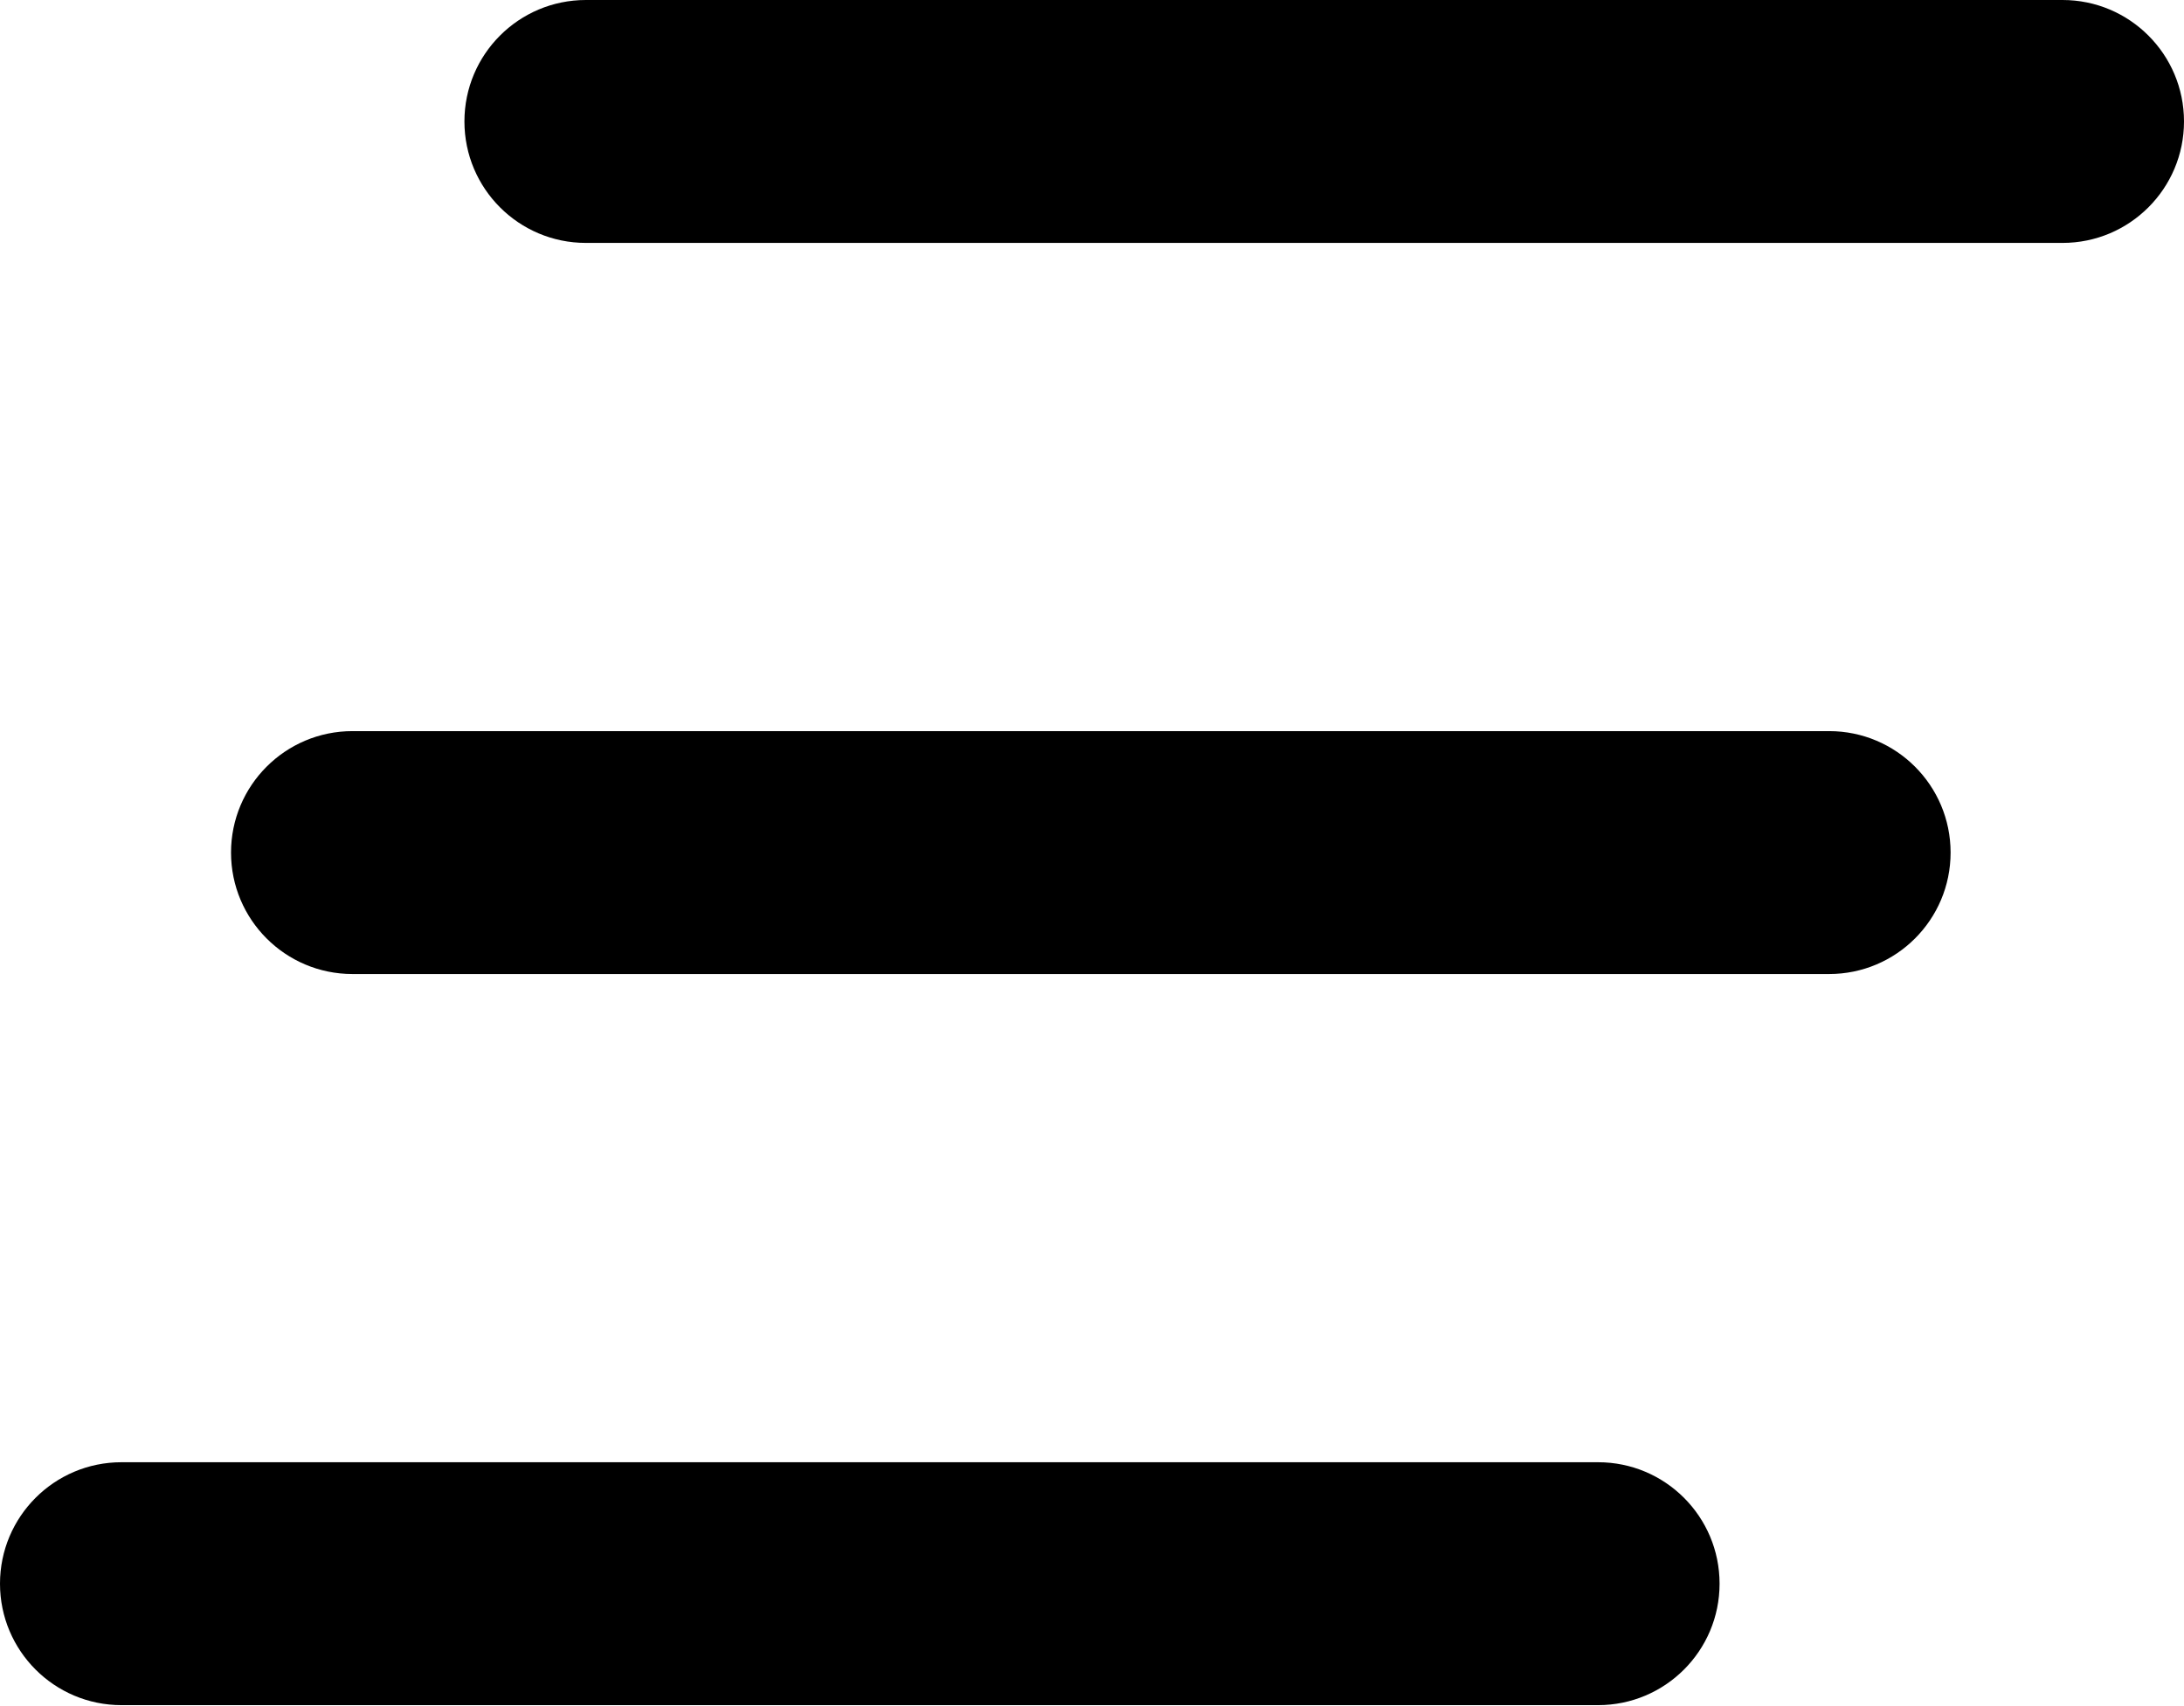
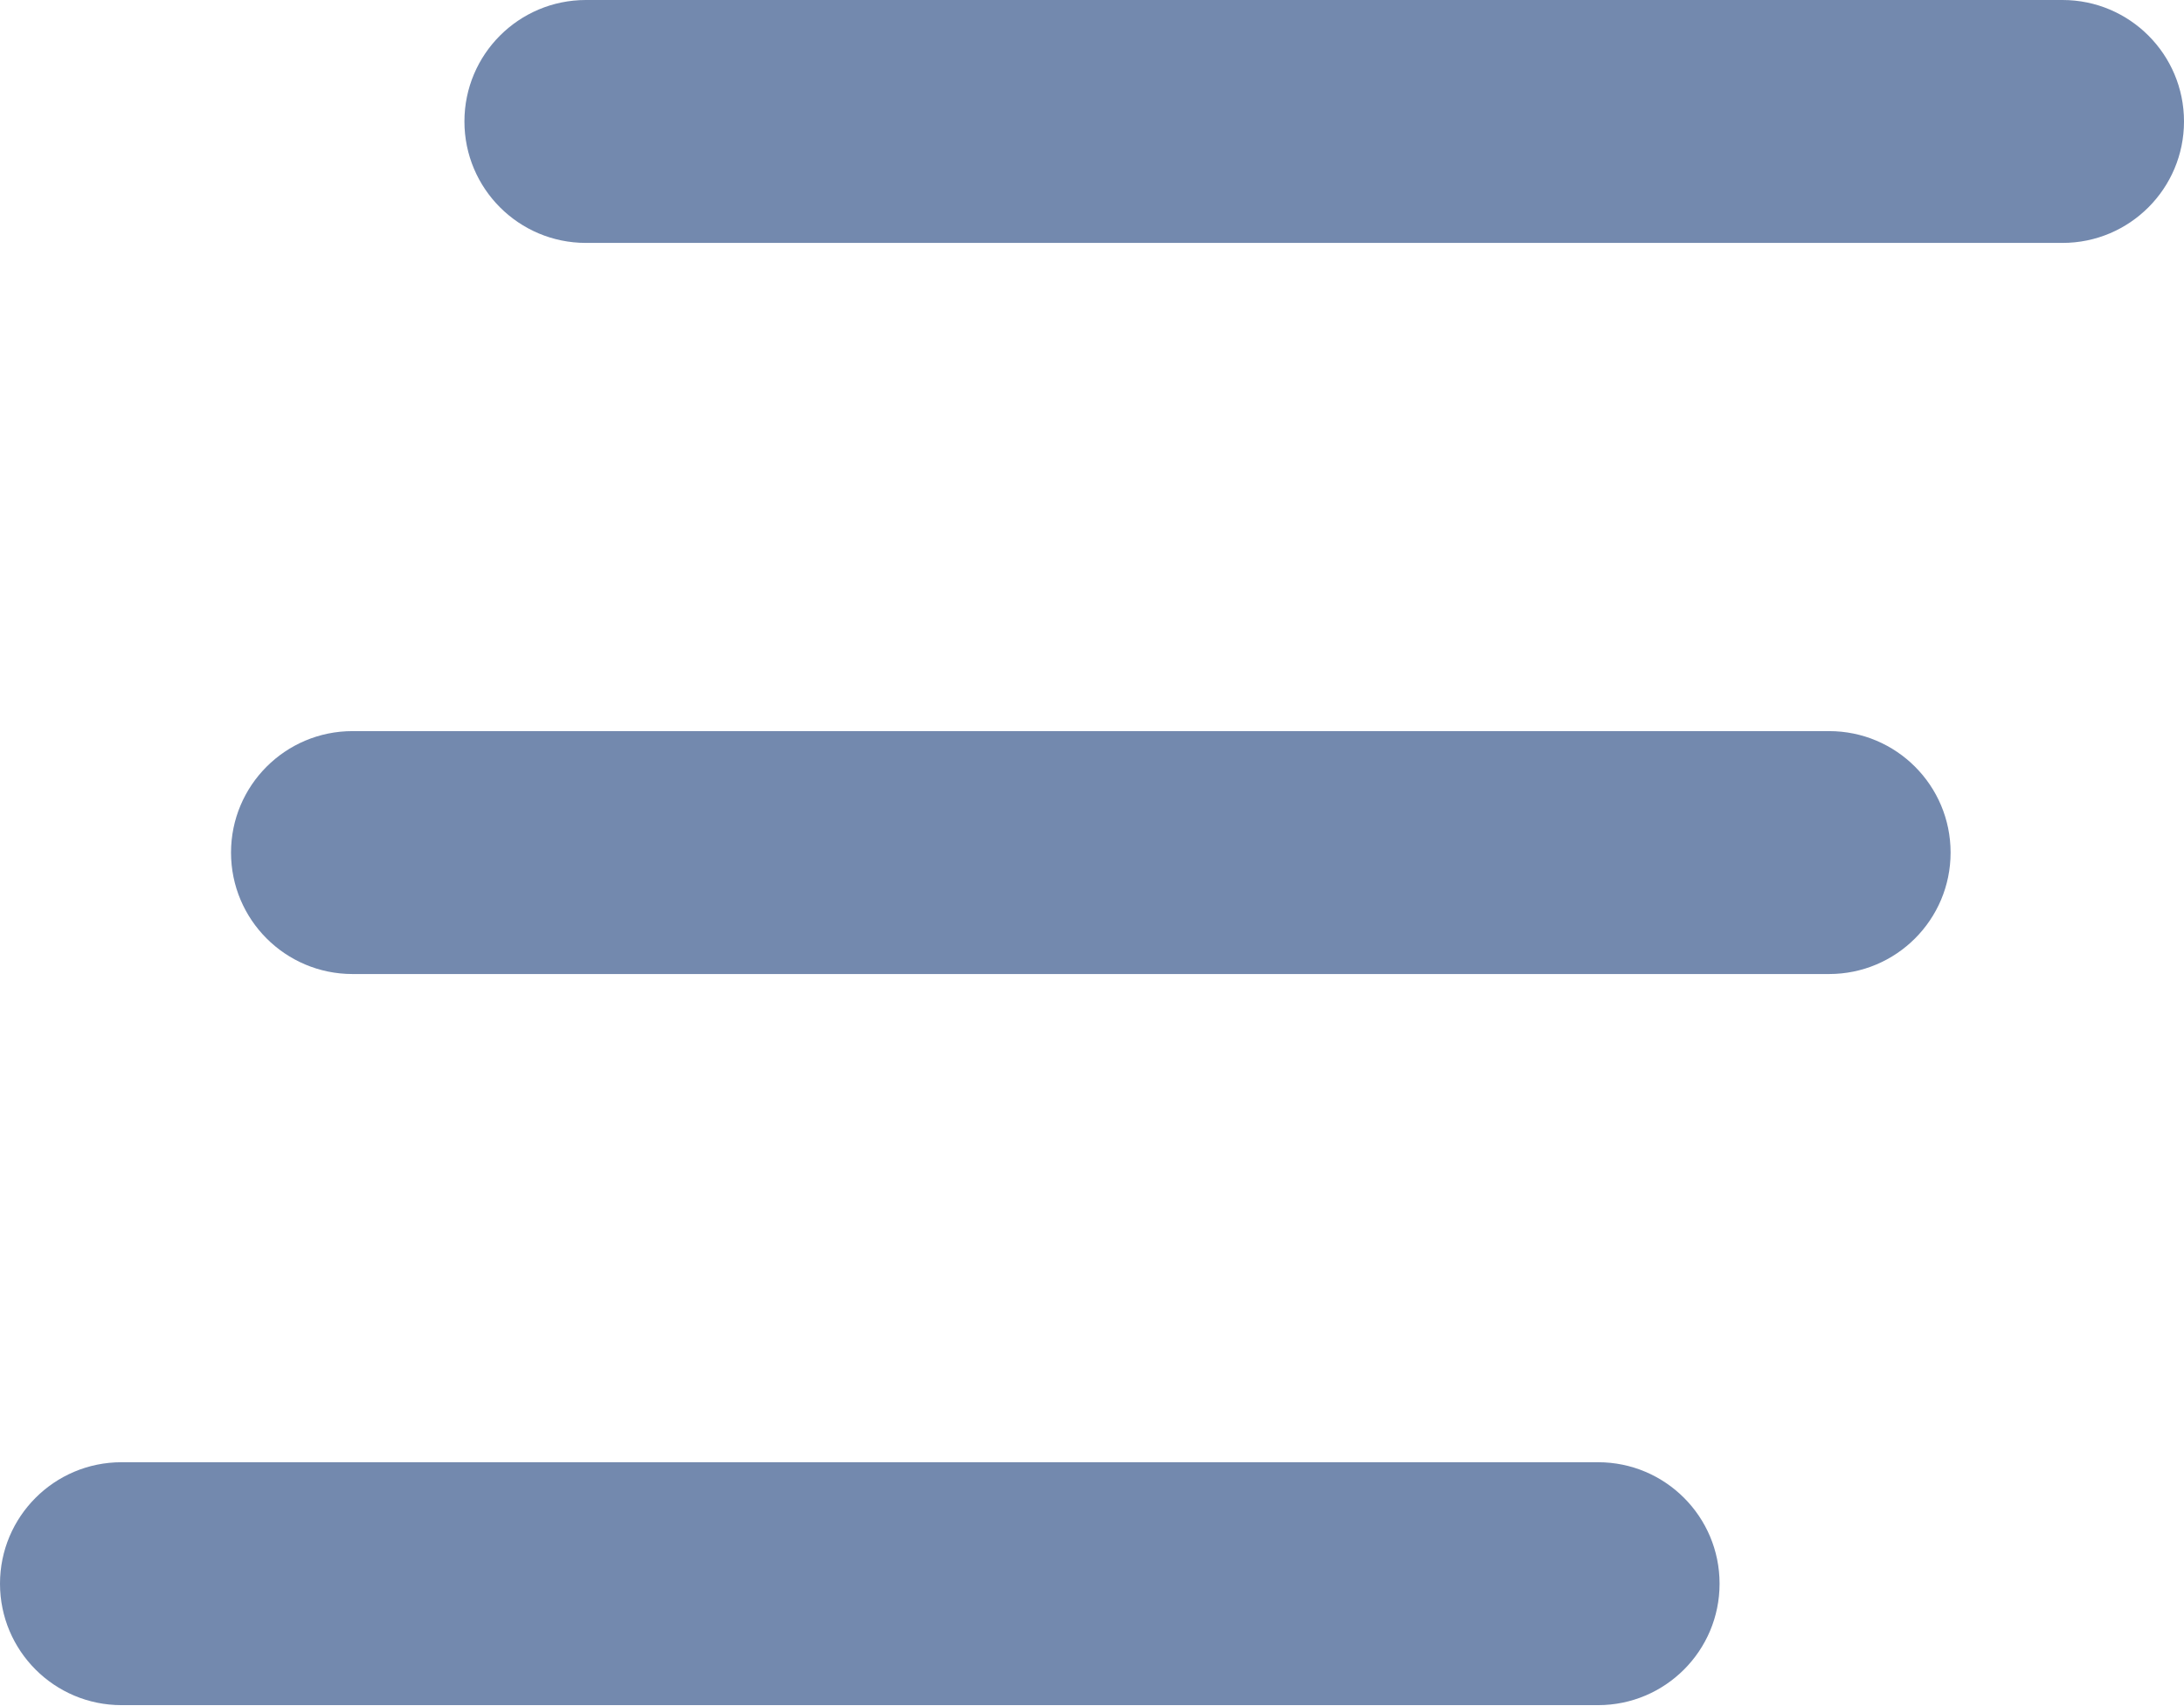
- <svg xmlns="http://www.w3.org/2000/svg" id="Capa_1" data-name="Capa 1" viewBox="0 0 458.5 358">
+ <svg xmlns="http://www.w3.org/2000/svg" fill="#7389ae" id="Capa_1" data-name="Capa 1" viewBox="0 0 458.5 358">
  <rect x="97.5" width="361" height="51" rx="25.5" />
  <rect x="48.5" y="153.5" width="361" height="51" rx="25.5" />
  <rect y="307" width="361" height="51" rx="25.5" />
</svg>
